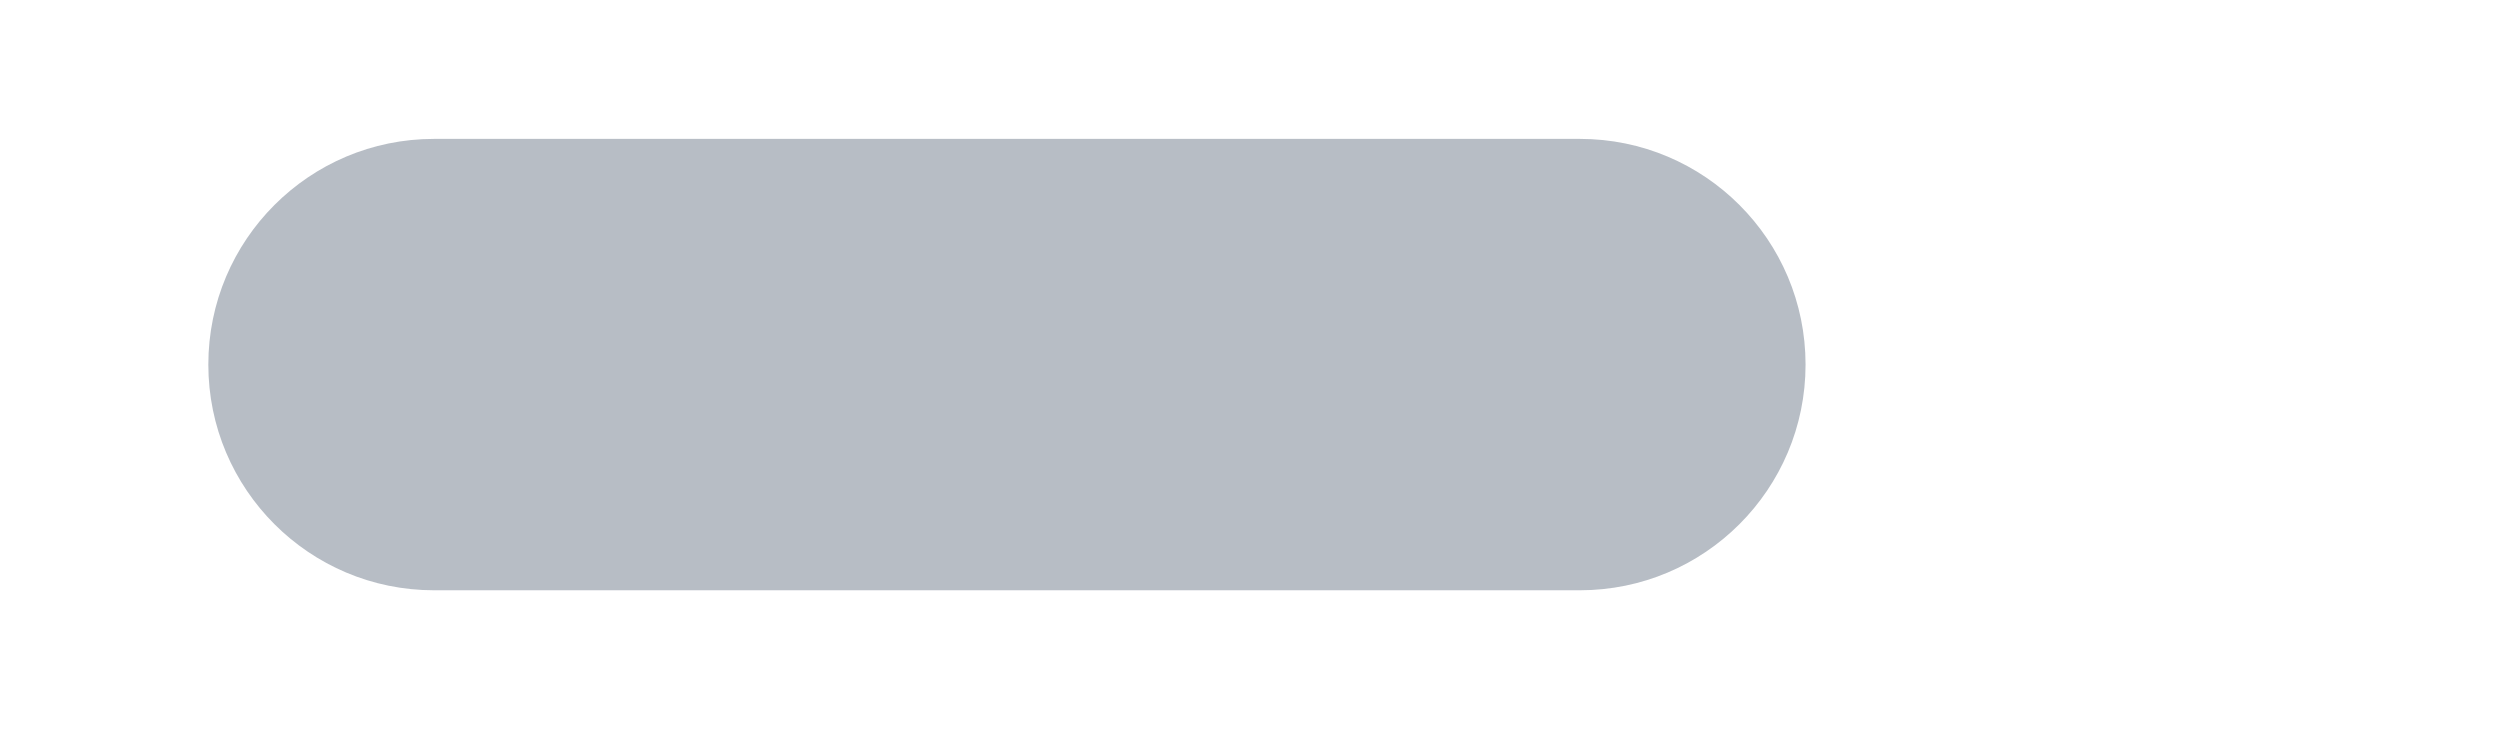
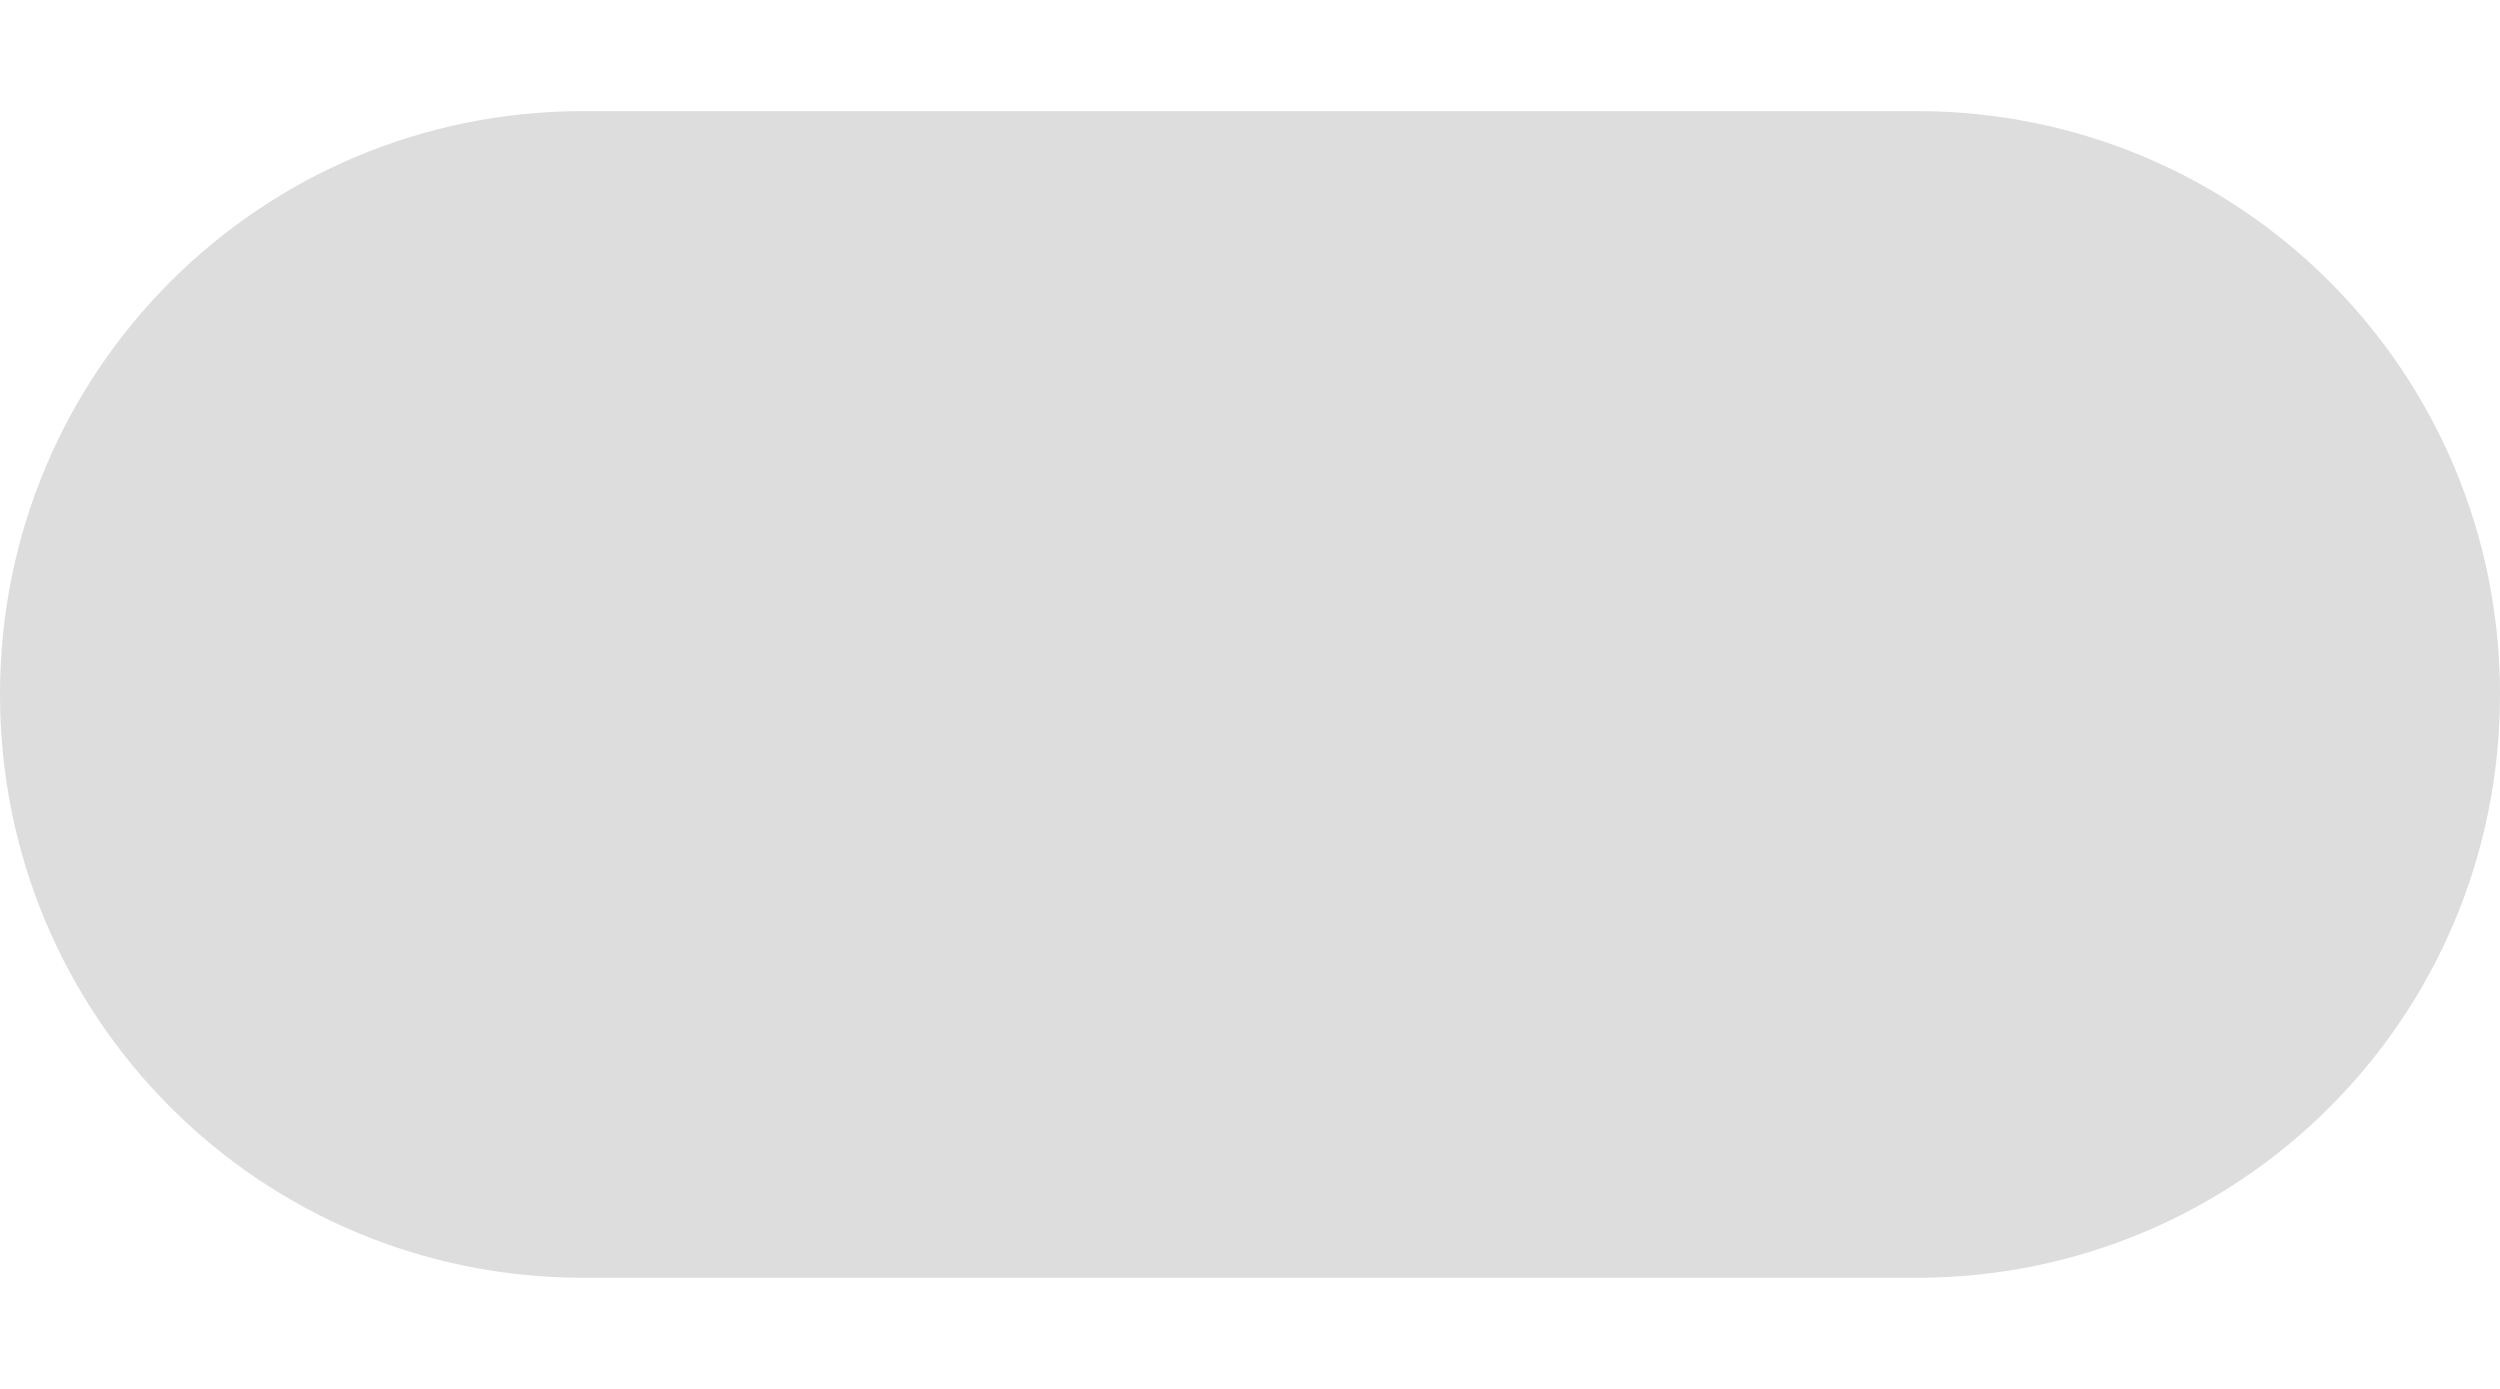
- <svg xmlns="http://www.w3.org/2000/svg" xmlns:xlink="http://www.w3.org/1999/xlink" width="72" height="21" id="svg7539" version="1.1">
-   <defs id="defs7541">
-     <marker orient="auto" refY="0" refX="0" id="Arrow1Lend" style="overflow:visible">
-       <path id="path3813" d="M 0,0 5,-5 -12.5,0 5,5 0,0 Z" style="fill-rule:evenodd;stroke:#000000;stroke-width:1pt" transform="matrix(-0.8,0,0,-0.8,-10,0)" />
-     </marker>
-     <marker orient="auto" refY="0" refX="0" id="Arrow1Lstart" style="overflow:visible">
-       <path id="path3810" d="M 0,0 5,-5 -12.5,0 5,5 0,0 Z" style="fill-rule:evenodd;stroke:#000000;stroke-width:1pt" transform="matrix(0.8,0,0,0.8,10,0)" />
-     </marker>
-     <linearGradient id="linearGradient3837">
-       <stop style="stop-color:#000000;stop-opacity:0.447;" offset="0" id="stop3839" />
-       <stop id="stop3841" offset="0.476" style="stop-color:#000000;stop-opacity:0.275;" />
-       <stop style="stop-color:#000000;stop-opacity:0.255;" offset="0.974" id="stop3843" />
-       <stop style="stop-color:#000000;stop-opacity:0.188;" offset="1" id="stop3845" />
-     </linearGradient>
-     <linearGradient id="linearGradient3819">
-       <stop style="stop-color:#000000;stop-opacity:0.447;" offset="0" id="stop3821" />
-       <stop id="stop3823" offset="0.048" style="stop-color:#000000;stop-opacity:1" />
-       <stop style="stop-color:#000000;stop-opacity:0.255;" offset="0.974" id="stop3825" />
-       <stop style="stop-color:#000000;stop-opacity:0.188;" offset="1" id="stop3827" />
-     </linearGradient>
-     <linearGradient xlink:href="#linearGradient4929-9-0-03-2-2-2-3-9-7-3-7-7-2-6-3-4-7-3-3" id="linearGradient7362" gradientUnits="userSpaceOnUse" gradientTransform="matrix(0.7662338,0,0,1.095238,-297.6493,-420.3883)" x1="617.509" y1="446.545" x2="617.509" y2="457.801" />
-     <linearGradient id="linearGradient4929-9-0-03-2-2-2-3-9-7-3-7-7-2-6-3-4-7-3-3">
-       <stop id="stop4931-7-3-3-9-6-4-6-1-9-5-2-4-0-3-4-8-9-6-8" style="stop-color:#ffffff;stop-opacity:1" offset="0" />
-       <stop id="stop4933-0-1-2-7-9-6-0-7-8-0-4-1-4-6-6-1-0-2-4" style="stop-color:#ffffff;stop-opacity:0" offset="1" />
-     </linearGradient>
-     <linearGradient xlink:href="#linearGradient4695-1-4-3-5-0-6" id="linearGradient7365" gradientUnits="userSpaceOnUse" gradientTransform="matrix(0.2422908,0,0,0.9047619,83.97378,-280.6678)" x1="292.857" y1="211.076" x2="292.857" y2="233.827" />
-     <linearGradient id="linearGradient4695-1-4-3-5-0-6">
-       <stop id="stop4697-9-9-7-0-1-5" style="stop-color:#000000;stop-opacity:0.33;" offset="0" />
-       <stop id="stop4699-5-8-9-0-4-0" style="stop-color:#000000;stop-opacity:0" offset="1" />
-     </linearGradient>
-     <linearGradient id="linearGradient4751-5-4-1-2-9-1-2-3-365-589-154-4-7-64-3-8-6-5-3">
-       <stop id="stop9737-3-0-8-1-8-3-3-0" style="stop-color:#ffffff;stop-opacity:1" offset="0" />
-       <stop id="stop9739-4-8-0-7-48-9-7-7" style="stop-color:#ebebeb;stop-opacity:1" offset="1" />
-     </linearGradient>
-     <linearGradient y2="266.218" x2="257.578" y1="289.329" x1="257.578" gradientTransform="matrix(2.065481,0,0,1.038461,-6.556808,-369.6725)" gradientUnits="userSpaceOnUse" id="linearGradient7810" xlink:href="#linearGradient4751-5-4-1-2-9-1-2-3-365-589-154-4-7-64-3-8-6-5-3" />
-     <linearGradient gradientTransform="matrix(0.4117647,0,0,0.4117647,-2.17647,-3)" gradientUnits="userSpaceOnUse" xlink:href="#linearGradient4215-8-4-7-28" id="linearGradient6387" y2="8.093" x2="38.977" y1="59.968" x1="38.977" />
-     <linearGradient gradientTransform="matrix(0.5135135,0,0,0.5135135,-25.83613,-2.02128)" gradientUnits="userSpaceOnUse" xlink:href="#linearGradient4011-9-9-70-6-4" id="linearGradient6377" y2="44.341" x2="71.204" y1="6.238" x1="71.204" />
-     <linearGradient id="linearGradient4215-8-4-7-28">
-       <stop offset="0" style="stop-color:#bdbdbd;stop-opacity:1;" id="stop4217-1-2-7-5" />
-       <stop offset="1" style="stop-color:#bdbdbd;stop-opacity:1;" id="stop4219-3-4-5-0" />
-     </linearGradient>
-     <linearGradient id="linearGradient4011-9-9-70-6-4">
-       <stop offset="0" style="stop-color:#ffffff;stop-opacity:1" id="stop4013-5-4-3-4-3" />
-       <stop offset="0.508" style="stop-color:#ffffff;stop-opacity:0.235" id="stop4015-1-5-70-6-7" />
-       <stop offset="0.835" style="stop-color:#ffffff;stop-opacity:0.157" id="stop4017-7-0-13-7-0" />
-       <stop offset="1" style="stop-color:#ffffff;stop-opacity:0.392" id="stop4019-1-12-7-5-0" />
-     </linearGradient>
-     <linearGradient xlink:href="#linearGradient27416-1" id="linearGradient3012" gradientUnits="userSpaceOnUse" gradientTransform="matrix(2.785809,0,0,0.9719081,-1785.294,-614.8992)" x1="731.057" y1="654.815" x2="731.057" y2="619.307" />
-     <linearGradient id="linearGradient27416-1">
-       <stop id="stop27420-2" style="stop-color:#55c1ec;stop-opacity:1" offset="0" />
-       <stop id="stop27422-3" style="stop-color:#3689e6;stop-opacity:1" offset="1" />
-     </linearGradient>
-     <linearGradient y2="619.307" x2="731.057" y1="654.815" x1="731.057" gradientTransform="matrix(2.785809,0,0,0.9719081,-1900.78,-706.9847)" gradientUnits="userSpaceOnUse" id="linearGradient6179" xlink:href="#linearGradient27416-1" />
-     <linearGradient id="linearGradient27416-1-7">
-       <stop id="stop27420-2-2" style="stop-color:#55c1ec;stop-opacity:1" offset="0" />
-       <stop id="stop27422-3-0" style="stop-color:#3689e6;stop-opacity:1" offset="1" />
-     </linearGradient>
-     <linearGradient y2="619.307" x2="731.057" y1="654.815" x1="731.057" gradientTransform="matrix(2.785809,0,0,0.9719081,-1783.794,-616.399)" gradientUnits="userSpaceOnUse" id="linearGradient3063" xlink:href="#linearGradient27416-1-7" />
-     <linearGradient xlink:href="#linearGradient3768" id="linearGradient3818" gradientUnits="userSpaceOnUse" x1="8" y1="1" x2="8" y2="14" gradientTransform="matrix(0.8666702,0,0,0.9285741,1.066641,1037.397)" />
-     <linearGradient id="linearGradient3768">
-       <stop id="stop3770" offset="0" style="stop-color:#000000;stop-opacity:0.447;" />
-       <stop style="stop-color:#000000;stop-opacity:0.275;" offset="0.078" id="stop3778" />
-       <stop id="stop3774" offset="0.974" style="stop-color:#000000;stop-opacity:0.255;" />
-       <stop id="stop3776" offset="1" style="stop-color:#000000;stop-opacity:0.188;" />
-     </linearGradient>
-     <linearGradient y2="14" x2="8" y1="1" x1="8" gradientTransform="matrix(0.8666702,0,0,0.9285741,95.06665,-87.96501)" gradientUnits="userSpaceOnUse" id="linearGradient3021" xlink:href="#linearGradient3768" />
-     <linearGradient xlink:href="#linearGradient4215-8-4-7-28" id="linearGradient3816" x1="142" y1="-90" x2="142" y2="-69" gradientUnits="userSpaceOnUse" gradientTransform="matrix(1.003107,0,0,0.6750992,-0.4535751,-26.49162)" />
-     <linearGradient xlink:href="#linearGradient4695-1-4-3-5-0-6" id="linearGradient3897" gradientUnits="userSpaceOnUse" gradientTransform="matrix(0.2422908,0,0,0.9047619,82.47354,-289.1678)" x1="292.857" y1="211.076" x2="292.857" y2="233.827" />
-   </defs>
-   <g id="layer1" transform="translate(-116,89)">
-     <rect ry="6.5" rx="6.5" y="-85" x="122" height="13" width="46" id="rect3137" style="opacity:1;fill:#b7bdc5;fill-opacity:1;stroke-width:0;stroke-miterlimit:4;stroke-dasharray:none" />
-   </g>
+ <svg xmlns="http://www.w3.org/2000/svg" style="isolation:isolate" viewBox="0 0 45 25" width="45" height="25" version="1.1" id="svg11496">
+   <defs id="defs11500" />
+   <path id="rect27178" style="isolation:isolate;fill:#dddddd;fill-opacity:1;stroke-width:0" d="m 10.5,2 h 24 c 5.817,0 10.5,4.683 10.5,10.5 C 45,18.317 40.317,23 34.5,23 h -24 C 4.683,23 2e-7,18.317 2e-7,12.5 2e-7,6.683 4.683,2 10.5,2 Z" />
</svg>
